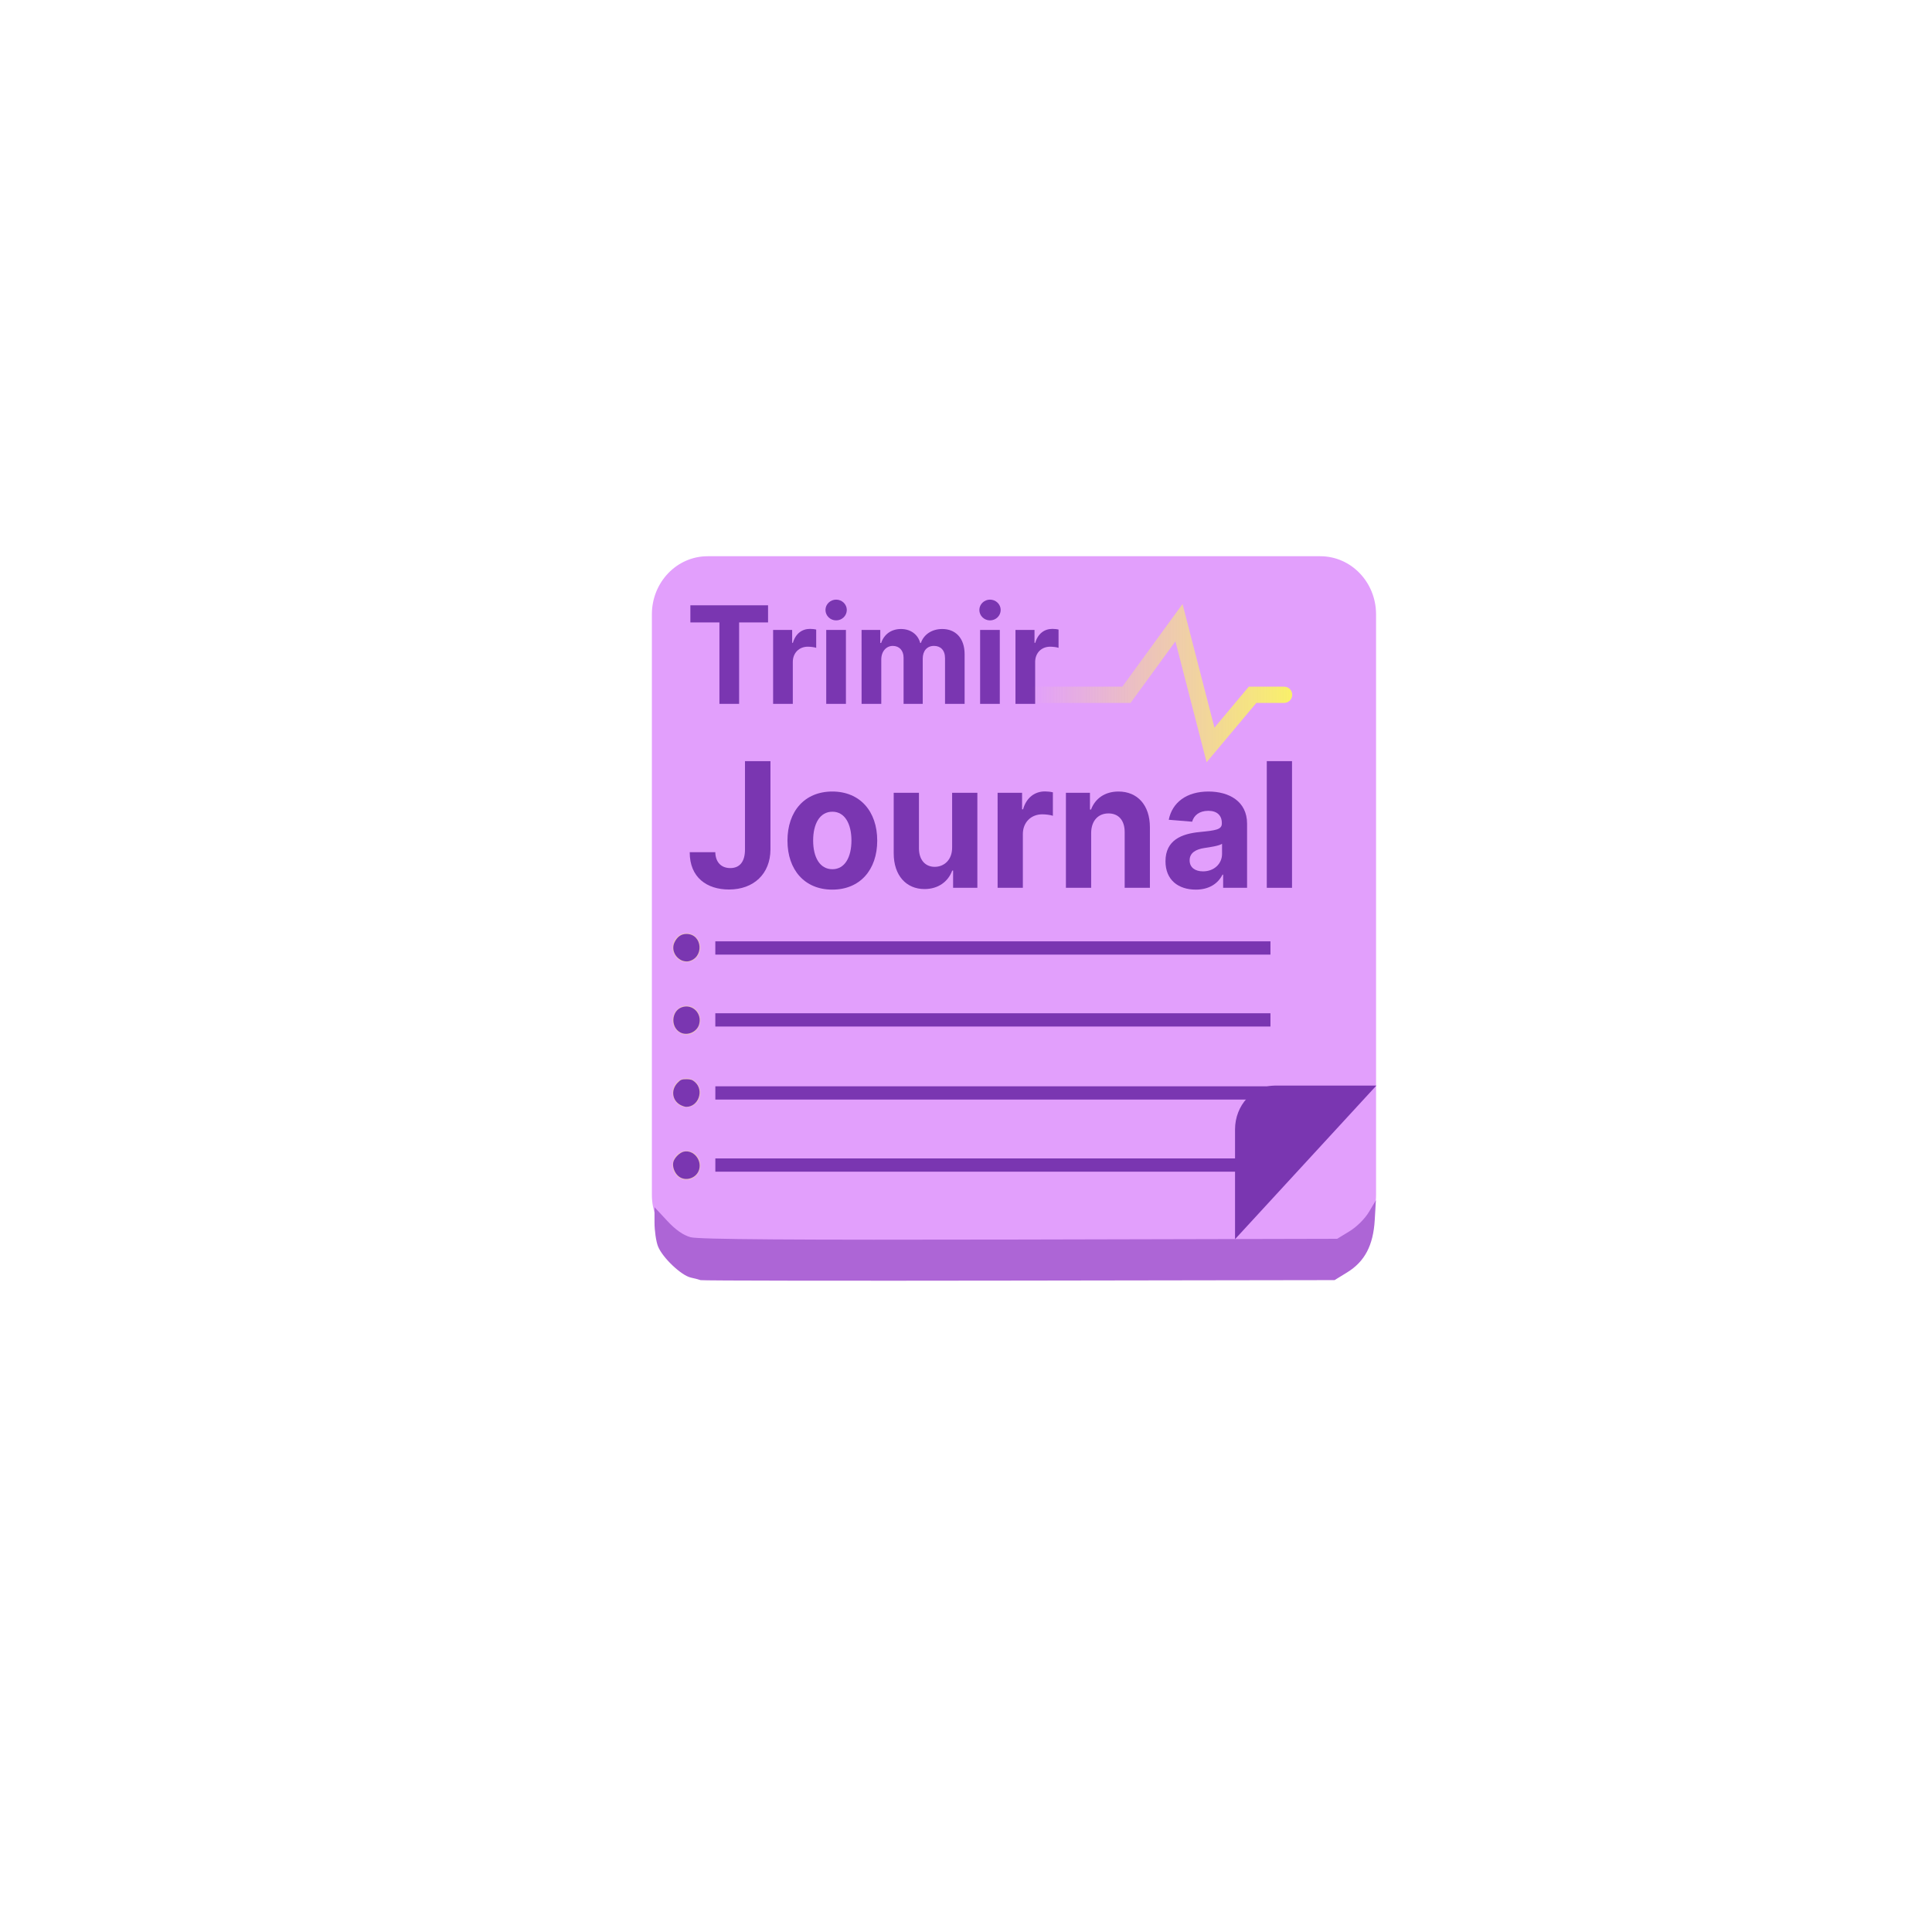
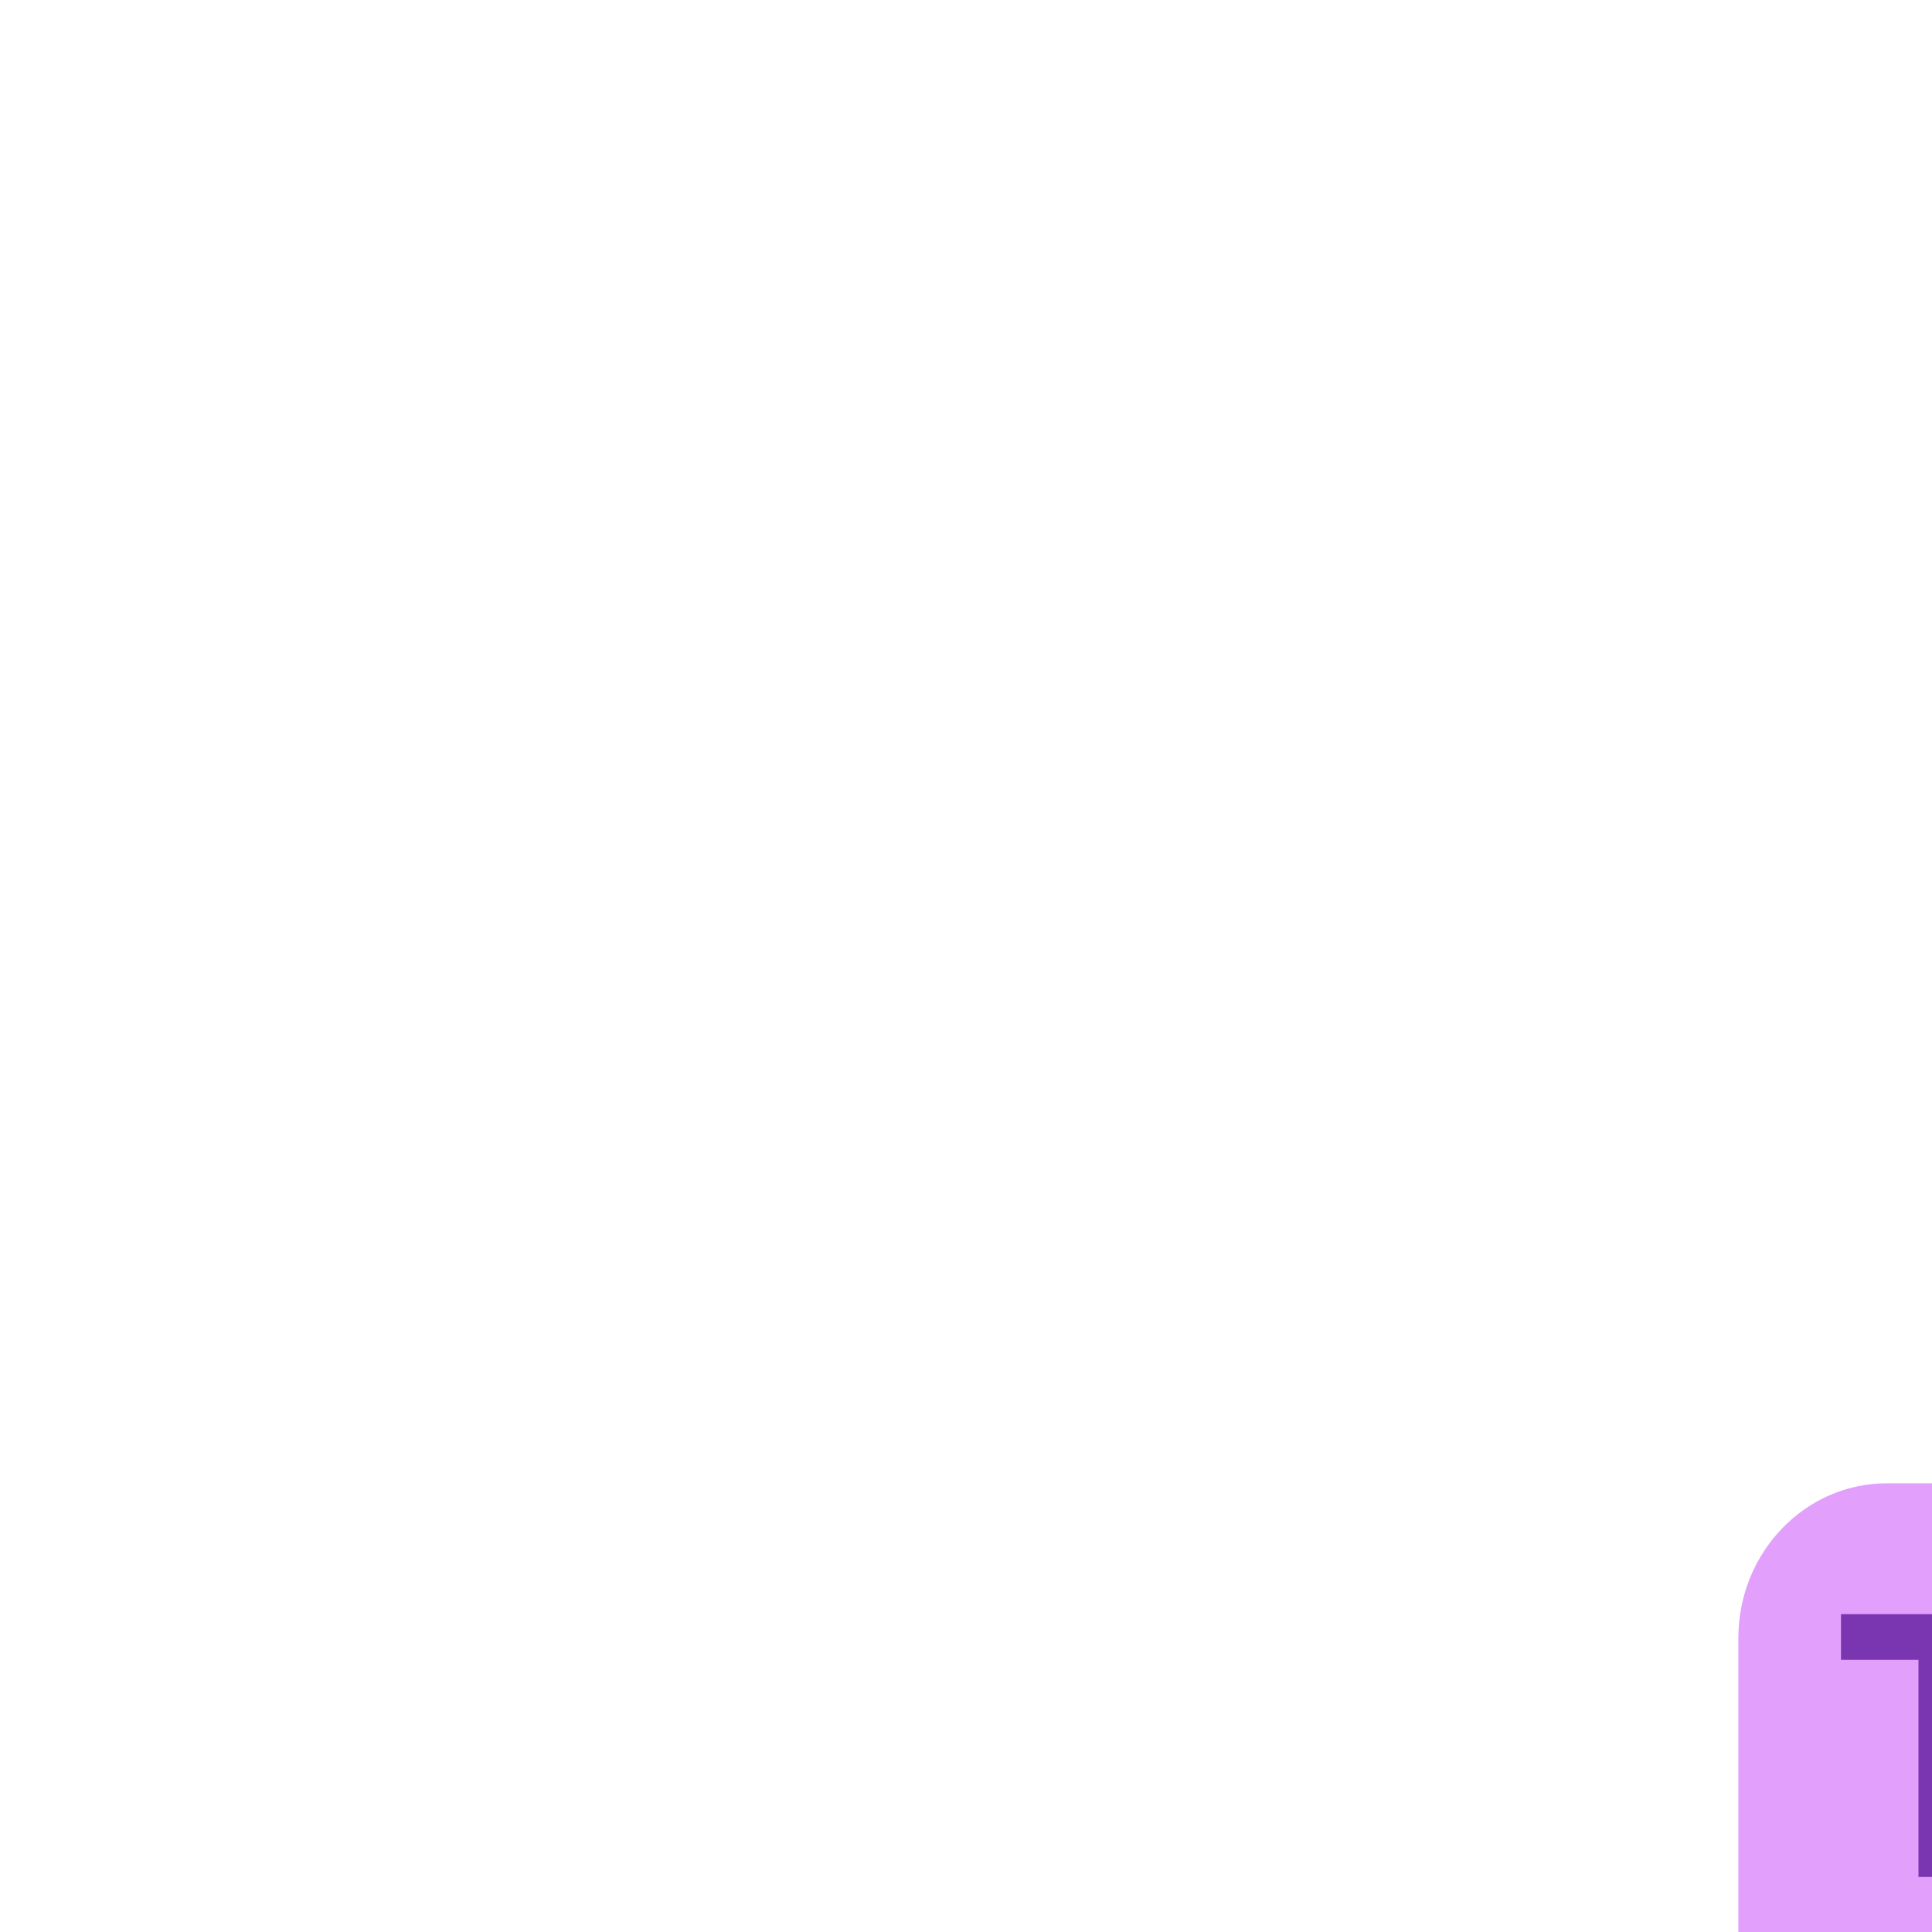
- <svg xmlns="http://www.w3.org/2000/svg" xmlns:xlink="http://www.w3.org/1999/xlink" height="128px" viewBox="0 0 128 128" width="128px" version="1.1" id="svg114">
+ <svg xmlns="http://www.w3.org/2000/svg" xmlns:xlink="http://www.w3.org/1999/xlink" height="48" width="48" version="1.1" id="svg114">
  <defs id="defs118" />
  <linearGradient id="a" gradientTransform="matrix(0.08705718,0,0,0.05193317,59.30675,43.3311)" gradientUnits="userSpaceOnUse" x1="301" x2="104" y1="33.559" y2="33.559">
    <stop offset="0" stop-color="#f9f06b" id="stop2" />
    <stop offset="1" stop-color="#f9f06b" stop-opacity="0" id="stop4" />
  </linearGradient>
  <clipPath id="b">
    <path d="m 98 83 h 22 v 23 h -22 z m 0 0" id="path7" />
  </clipPath>
  <clipPath id="c">
    <path d="m 119.215 83.871 l -20.301 21.168 h -5.797 v -27.215 h 26.098 z m 0 0" id="path10" />
  </clipPath>
  <symbol id="d" overflow="visible">
    <path d="m 0.656 -11.219 h 4.172 v 11.219 h 2.828 v -11.219 h 4.156 v -2.359 h -11.156 z m 0 0" id="path13" />
  </symbol>
  <symbol id="e" overflow="visible">
    <path d="m 1.125 0 h 2.828 v -5.766 c 0 -1.25 0.906 -2.109 2.156 -2.109 c 0.391 0 0.938 0.062 1.203 0.156 v -2.516 c -0.25 -0.062 -0.609 -0.094 -0.891 -0.094 c -1.141 0 -2.078 0.656 -2.453 1.922 h -0.109 v -1.781 h -2.734 z m 0 0" id="path16" />
  </symbol>
  <symbol id="f" overflow="visible">
    <path d="m 2.547 -11.5 c 0.844 0 1.531 -0.641 1.531 -1.438 c 0 -0.781 -0.688 -1.422 -1.531 -1.422 s -1.531 0.641 -1.531 1.422 c 0 0.797 0.688 1.438 1.531 1.438 z m -1.422 11.5 h 2.828 v -10.188 h -2.828 z m 0 0" id="path19" />
  </symbol>
  <symbol id="g" overflow="visible">
    <path d="m 1.125 0 h 2.828 v -6.109 c 0 -1.125 0.719 -1.875 1.656 -1.875 c 0.922 0 1.547 0.625 1.547 1.625 v 6.359 h 2.75 v -6.219 c 0 -1.062 0.594 -1.766 1.625 -1.766 c 0.906 0 1.578 0.562 1.578 1.688 v 6.297 h 2.812 v -6.844 c 0 -2.219 -1.312 -3.469 -3.203 -3.469 c -1.5 0 -2.656 0.75 -3.078 1.922 h -0.094 c -0.328 -1.172 -1.375 -1.922 -2.766 -1.922 c -1.375 0 -2.422 0.719 -2.844 1.922 h -0.125 v -1.797 h -2.688 z m 0 0" id="path22" />
  </symbol>
  <symbol id="h" overflow="visible">
    <path d="m 8.5 -17.453 v 12.172 c 0 1.672 -0.75 2.562 -2.109 2.562 c -1.297 0 -2.125 -0.797 -2.156 -2.188 h -3.672 c -0.016 3.484 2.469 5.141 5.641 5.141 c 3.531 0 5.938 -2.141 5.953 -5.516 v -12.172 z m 0 0" id="path25" />
  </symbol>
  <symbol id="i" overflow="visible">
    <path d="m 7.359 0.25 c 3.969 0 6.453 -2.719 6.453 -6.75 c 0 -4.047 -2.484 -6.766 -6.453 -6.766 s -6.438 2.719 -6.438 6.766 c 0 4.031 2.469 6.75 6.438 6.75 z m 0.016 -2.812 c -1.828 0 -2.766 -1.672 -2.766 -3.953 s 0.938 -3.969 2.766 -3.969 c 1.797 0 2.734 1.688 2.734 3.969 s -0.938 3.953 -2.734 3.953 z m 0 0" id="path28" />
  </symbol>
  <symbol id="j" overflow="visible">
    <path d="m 9.844 -5.578 c 0.016 1.766 -1.188 2.688 -2.5 2.688 c -1.375 0 -2.25 -0.969 -2.266 -2.516 v -7.688 h -3.625 v 8.344 c 0 3.047 1.797 4.922 4.422 4.922 c 1.969 0 3.391 -1.016 3.984 -2.547 h 0.125 v 2.375 h 3.484 v -13.094 h -3.625 z m 0 0" id="path31" />
  </symbol>
  <symbol id="k" overflow="visible">
    <path d="m 1.453 0 h 3.625 v -7.406 c 0 -1.609 1.172 -2.719 2.781 -2.719 c 0.5 0 1.188 0.078 1.531 0.203 v -3.234 c -0.328 -0.078 -0.781 -0.125 -1.141 -0.125 c -1.469 0 -2.672 0.859 -3.141 2.469 h -0.141 v -2.281 h -3.516 z m 0 0" id="path34" />
  </symbol>
  <symbol id="l" overflow="visible">
    <path d="m 5.078 -7.562 c 0.016 -1.688 1.016 -2.688 2.484 -2.688 c 1.453 0 2.328 0.953 2.328 2.562 v 7.688 h 3.625 v -8.328 c 0 -3.062 -1.781 -4.938 -4.516 -4.938 c -1.938 0 -3.344 0.953 -3.938 2.484 h -0.156 v -2.312 h -3.453 v 13.094 h 3.625 z m 0 0" id="path37" />
  </symbol>
  <symbol id="m" overflow="visible">
    <path d="m 5.188 0.25 c 1.922 0 3.188 -0.844 3.828 -2.062 h 0.094 v 1.812 h 3.438 v -8.828 c 0 -3.125 -2.641 -4.438 -5.547 -4.438 c -3.141 0 -5.203 1.5 -5.703 3.891 l 3.359 0.266 c 0.25 -0.859 1.016 -1.5 2.328 -1.5 c 1.234 0 1.938 0.625 1.938 1.688 v 0.062 c 0 0.844 -0.891 0.953 -3.172 1.172 c -2.594 0.234 -4.922 1.109 -4.922 4.031 c 0 2.594 1.859 3.906 4.359 3.906 z m 1.031 -2.516 c -1.109 0 -1.922 -0.516 -1.922 -1.516 c 0 -1.016 0.844 -1.516 2.125 -1.703 c 0.797 -0.109 2.094 -0.297 2.531 -0.578 v 1.391 c 0 1.359 -1.141 2.406 -2.734 2.406 z m 0 0" id="path40" />
  </symbol>
  <symbol id="n" overflow="visible">
    <path d="m 5.078 -17.453 h -3.625 v 17.453 h 3.625 z m 0 0" id="path43" />
  </symbol>
  <path d="M 87.476,83.015 H 46.88 c -2.038,0 -3.691,-1.722 -3.691,-3.847 V 40.699 c 0,-2.124 1.652,-3.847 3.691,-3.847 h 40.596 c 2.038,0 3.691,1.722 3.691,3.847 v 38.468 c 0,2.124 -1.652,3.847 -3.691,3.847 z m 0,0" fill="#e29ffc" id="path46" style="stroke-width:0.471" />
  <g fill="#7a36b1" id="g60" transform="matrix(0.4613132,0,0,0.4808537,36.19407,31.59142)">
    <use x="20.035" xlink:href="#d" y="31.279" id="use48" width="100%" height="100%" />
    <use x="31.449" xlink:href="#e" y="31.279" id="use50" width="100%" height="100%" />
    <use x="39.078" xlink:href="#f" y="31.279" id="use52" width="100%" height="100%" />
    <use x="44.155" xlink:href="#g" y="31.279" id="use54" width="100%" height="100%" />
    <use x="61.178" xlink:href="#f" y="31.279" id="use56" width="100%" height="100%" />
    <use x="66.255" xlink:href="#e" y="31.279" id="use58" width="100%" height="100%" />
  </g>
  <g fill="#7a36b1" id="g76" transform="matrix(0.4613132,0,0,0.4808537,36.19407,31.59142)">
    <use x="20.035" xlink:href="#h" y="56.625" id="use62" width="100%" height="100%" />
    <use x="33.714" xlink:href="#i" y="56.625" id="use64" width="100%" height="100%" />
    <use x="48.44" xlink:href="#j" y="56.625" id="use66" width="100%" height="100%" />
    <use x="63.363" xlink:href="#k" y="56.625" id="use68" width="100%" height="100%" />
    <use x="73.173" xlink:href="#l" y="56.625" id="use70" width="100%" height="100%" />
    <use x="88.096" xlink:href="#m" y="56.625" id="use72" width="100%" height="100%" />
    <use x="102.021" xlink:href="#n" y="56.625" id="use74" width="100%" height="100%" />
  </g>
  <path d="m 65.574,46.032 h 9.055 l 3.481,-4.778 2.09,8.101 2.786,-3.323 h 2.089" fill="none" stroke="url(#a)" stroke-linecap="round" stroke-miterlimit="10" stroke-width="1.076" id="path78" style="stroke:url(#a)" />
  <path d="m 46.424,84.814 c -0.097,-0.034 -0.395,-0.113 -0.661,-0.173 -0.638,-0.147 -1.867,-1.317 -2.166,-2.059 -0.13,-0.321 -0.234,-1.041 -0.234,-1.595 v -1.009 l 0.831,0.894 c 0.562,0.607 1.067,0.96 1.559,1.097 0.519,0.145 6.786,0.188 21.784,0.154 l 21.055,-0.049 0.822,-0.503 c 0.478,-0.291 1.016,-0.83 1.283,-1.277 l 0.46,-0.772 -0.077,1.309 c -0.099,1.685 -0.665,2.756 -1.836,3.473 l -0.825,0.507 -20.909,0.032 c -11.5,0.019 -20.988,0.006 -21.083,-0.03 z m 0,0" fill="#ad65d6" id="path80" style="stroke-width:0.471" />
  <g clip-path="url(#b)" id="g86" transform="matrix(0.4613132,0,0,0.4808537,36.19407,31.59142)">
    <g clip-path="url(#c)" id="g84">
      <path d="m 98.914,89.918 v 15.121 c 0,3.34 2.598,6.047 5.801,6.047 h 14.5 c 3.203,0 5.797,-2.707 5.797,-6.047 V 89.918 c 0,-3.34 -2.594,-6.047 -5.797,-6.047 h -14.5 c -3.203,0 -5.801,2.707 -5.801,6.047 z m 0,0" fill="#7a36b1" id="path82" />
    </g>
  </g>
  <path d="m 46.404,77.207 c 0,0.532 -0.413,0.962 -0.923,0.962 -0.508,0 -0.923,-0.43 -0.923,-0.962 0,-0.532 0.414,-0.962 0.923,-0.962 0.51,0 0.923,0.43 0.923,0.962 z m 0,0" fill="#ebbdc6" id="path88" style="stroke-width:0.471" />
  <path d="m 46.404,72.398 c 0,0.532 -0.413,0.962 -0.923,0.962 -0.508,0 -0.923,-0.43 -0.923,-0.962 0,-0.532 0.414,-0.962 0.923,-0.962 0.51,0 0.923,0.43 0.923,0.962 z m 0,0" fill="#ebbdc6" id="path90" style="stroke-width:0.471" />
  <path d="m 46.404,67.59 c 0,0.532 -0.413,0.962 -0.923,0.962 -0.508,0 -0.923,-0.43 -0.923,-0.962 0,-0.532 0.414,-0.962 0.923,-0.962 0.51,0 0.923,0.43 0.923,0.962 z m 0,0" fill="#ebbdc6" id="path92" style="stroke-width:0.471" />
  <path d="m 46.404,62.781 c 0,0.532 -0.413,0.962 -0.923,0.962 -0.508,0 -0.923,-0.43 -0.923,-0.962 0,-0.532 0.414,-0.962 0.923,-0.962 0.51,0 0.923,0.43 0.923,0.962 z m 0,0" fill="#ebbdc6" id="path94" style="stroke-width:0.471" />
  <g fill="#7a36b1" id="g112" transform="matrix(0.4613132,0,0,0.4808537,36.19407,31.59142)">
    <path d="m 24.277,94.824 v -0.914 h 79.211 v 1.828 H 24.277 Z m 0,0" id="path96" />
    <path d="m 24.277,84.887 v -0.914 h 79.727 v 1.828 H 24.277 Z m 0,0" id="path98" />
    <path d="M 24.273,74.824 V 73.91 H 104 v 1.828 H 24.273 Z m 0,0" id="path100" />
    <path d="M 24.273,64.914 V 64 H 104 v 1.828 H 24.273 Z m 0,0" id="path102" />
    <path d="m 19.445,66.625 c -1.031,-0.465 -1.488,-1.566 -1.031,-2.488 0.383,-0.766 0.961,-1.156 1.711,-1.156 2.359,0 2.57,3.367 0.238,3.777 -0.246,0.043 -0.66,-0.02 -0.918,-0.133 z m 0,0" id="path104" />
    <path d="m 19.242,76.551 c -1.43,-0.734 -1.285,-2.969 0.227,-3.469 1.543,-0.512 2.961,0.883 2.457,2.414 -0.336,1.02 -1.703,1.559 -2.684,1.055 z m 0,0" id="path106" />
    <path d="M 19.234,86.527 C 18.062,85.898 17.879,84.469 18.844,83.5 c 0.441,-0.438 0.609,-0.504 1.273,-0.504 0.598,0 0.867,0.082 1.23,0.391 1.348,1.137 0.512,3.418 -1.254,3.418 -0.184,0 -0.57,-0.125 -0.859,-0.277 z m 0,0" id="path108" />
    <path d="M 18.945,96.328 C 18.406,95.875 18.098,95.062 18.234,94.449 c 0.133,-0.605 0.922,-1.363 1.543,-1.48 1.344,-0.254 2.551,1.098 2.18,2.438 -0.344,1.25 -2.016,1.762 -3.012,0.922 z m 0,0" id="path110" />
  </g>
</svg>
